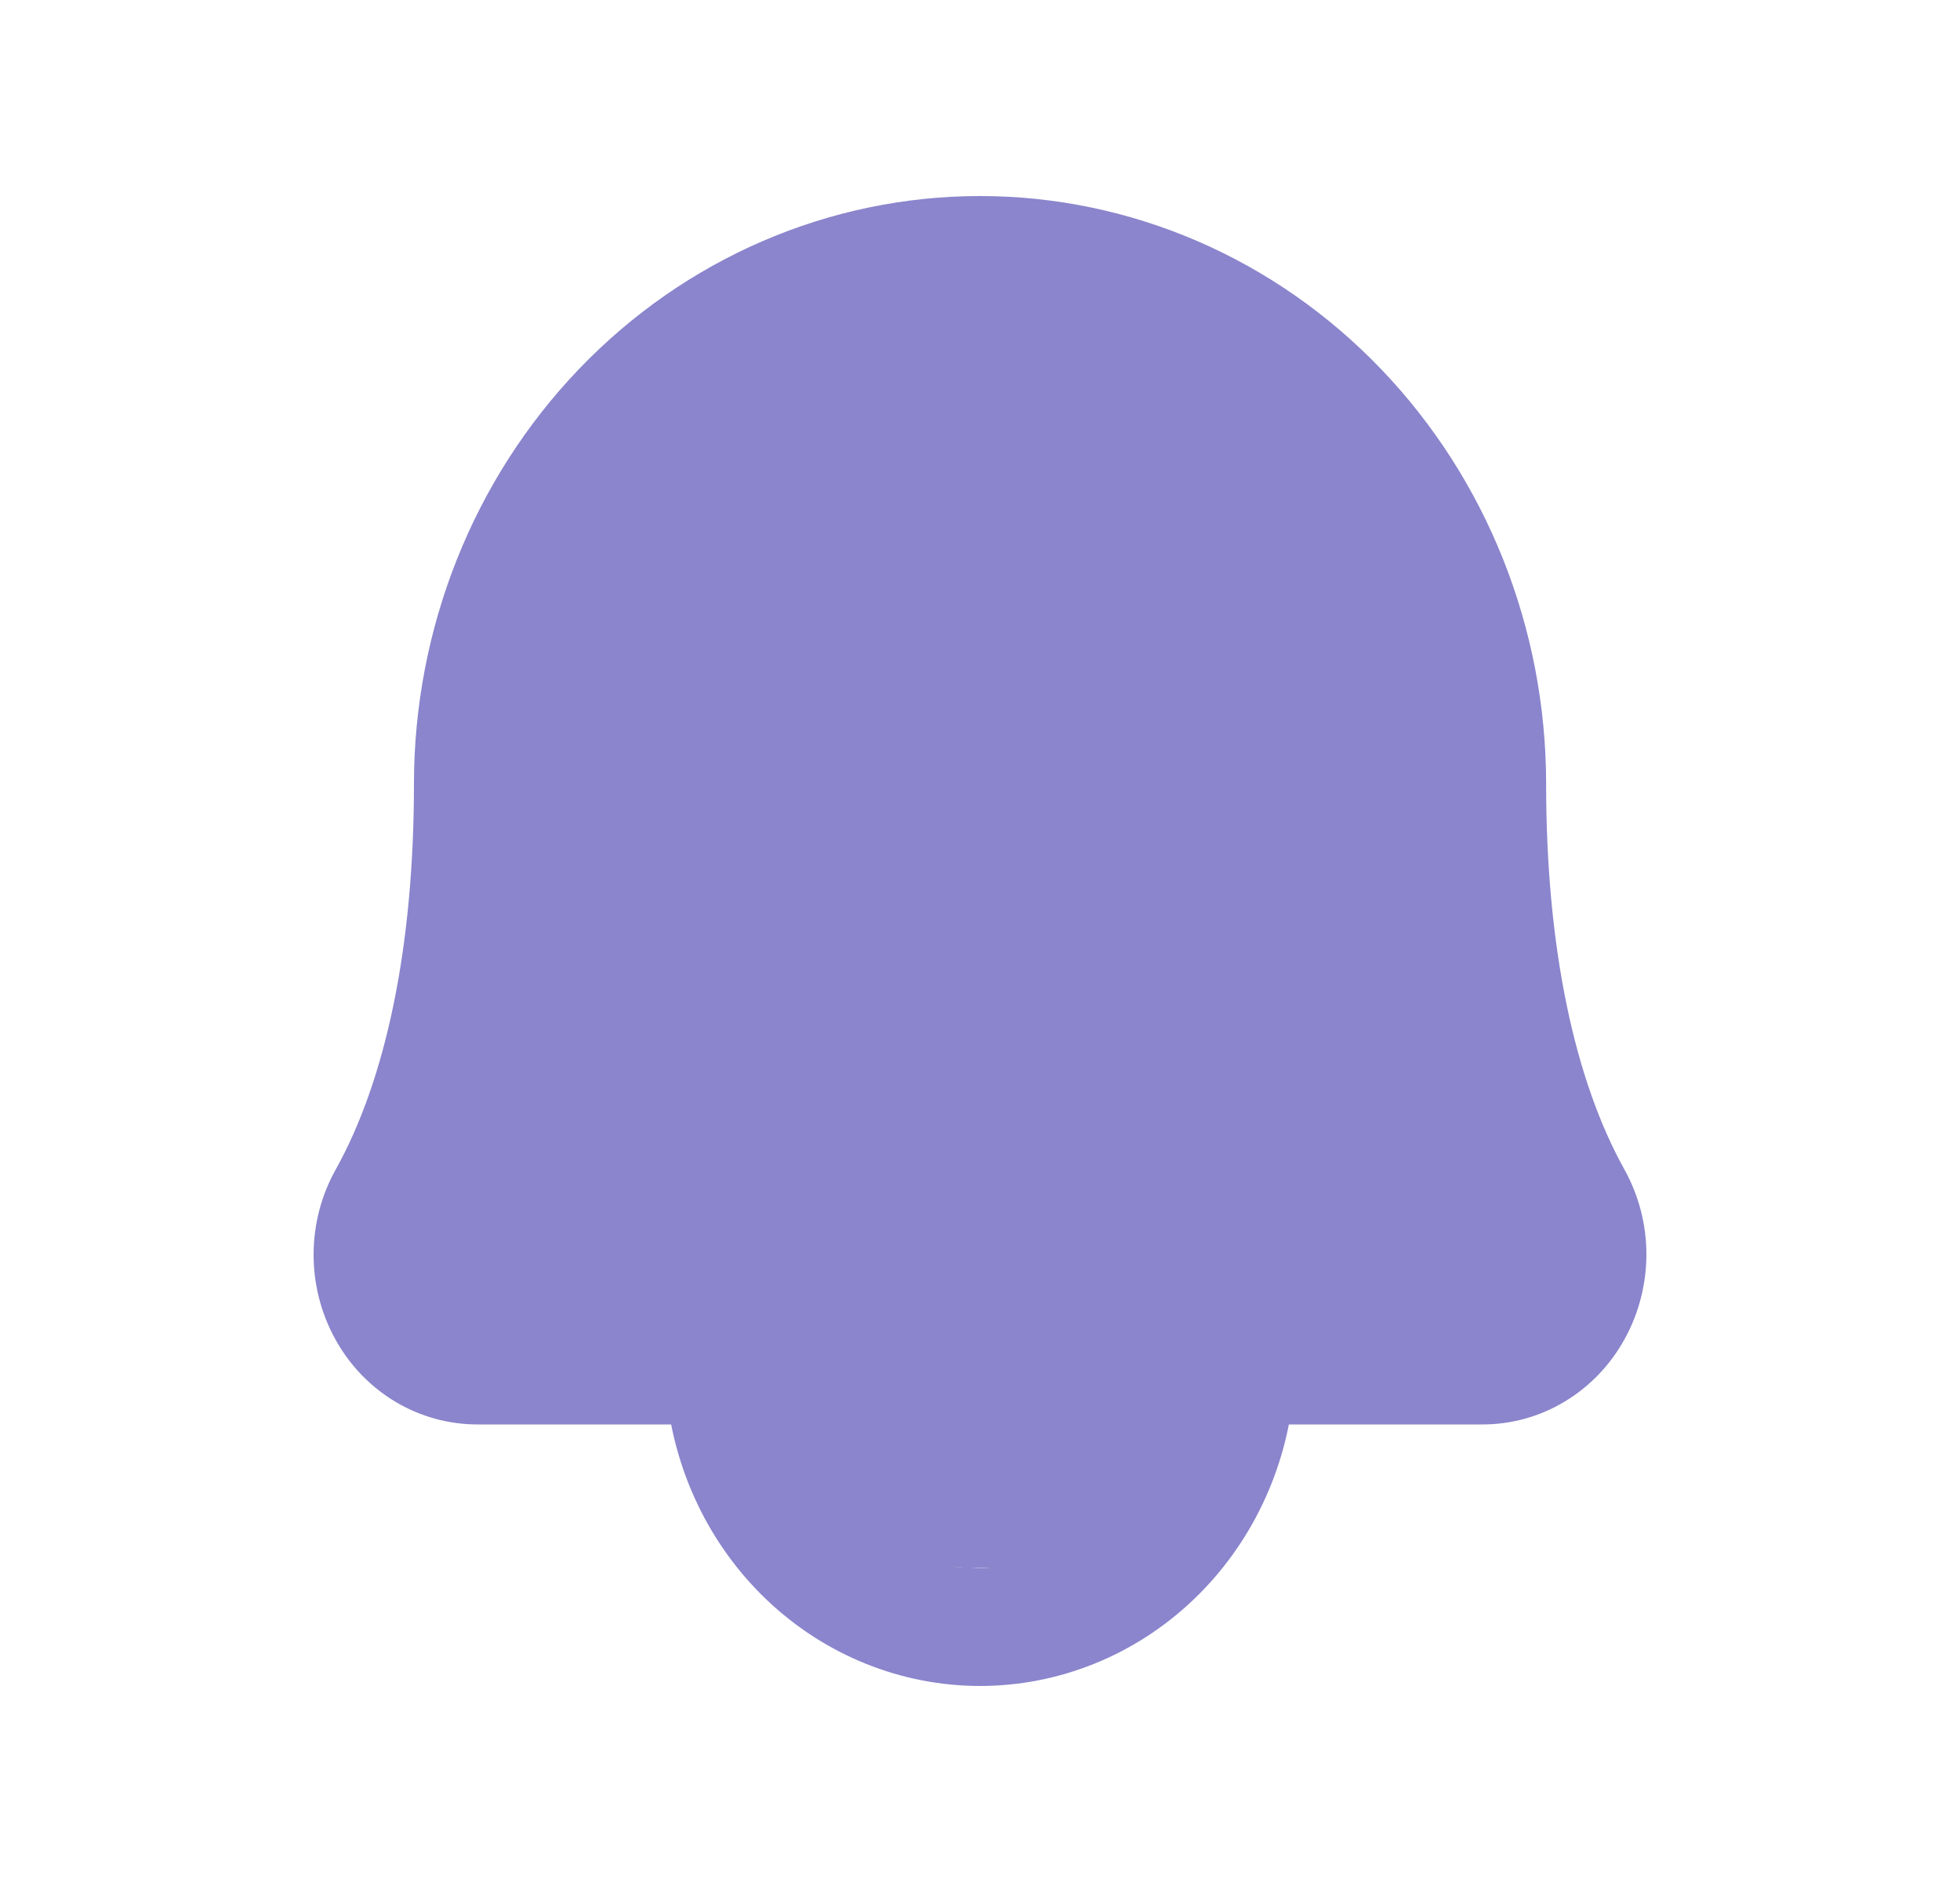
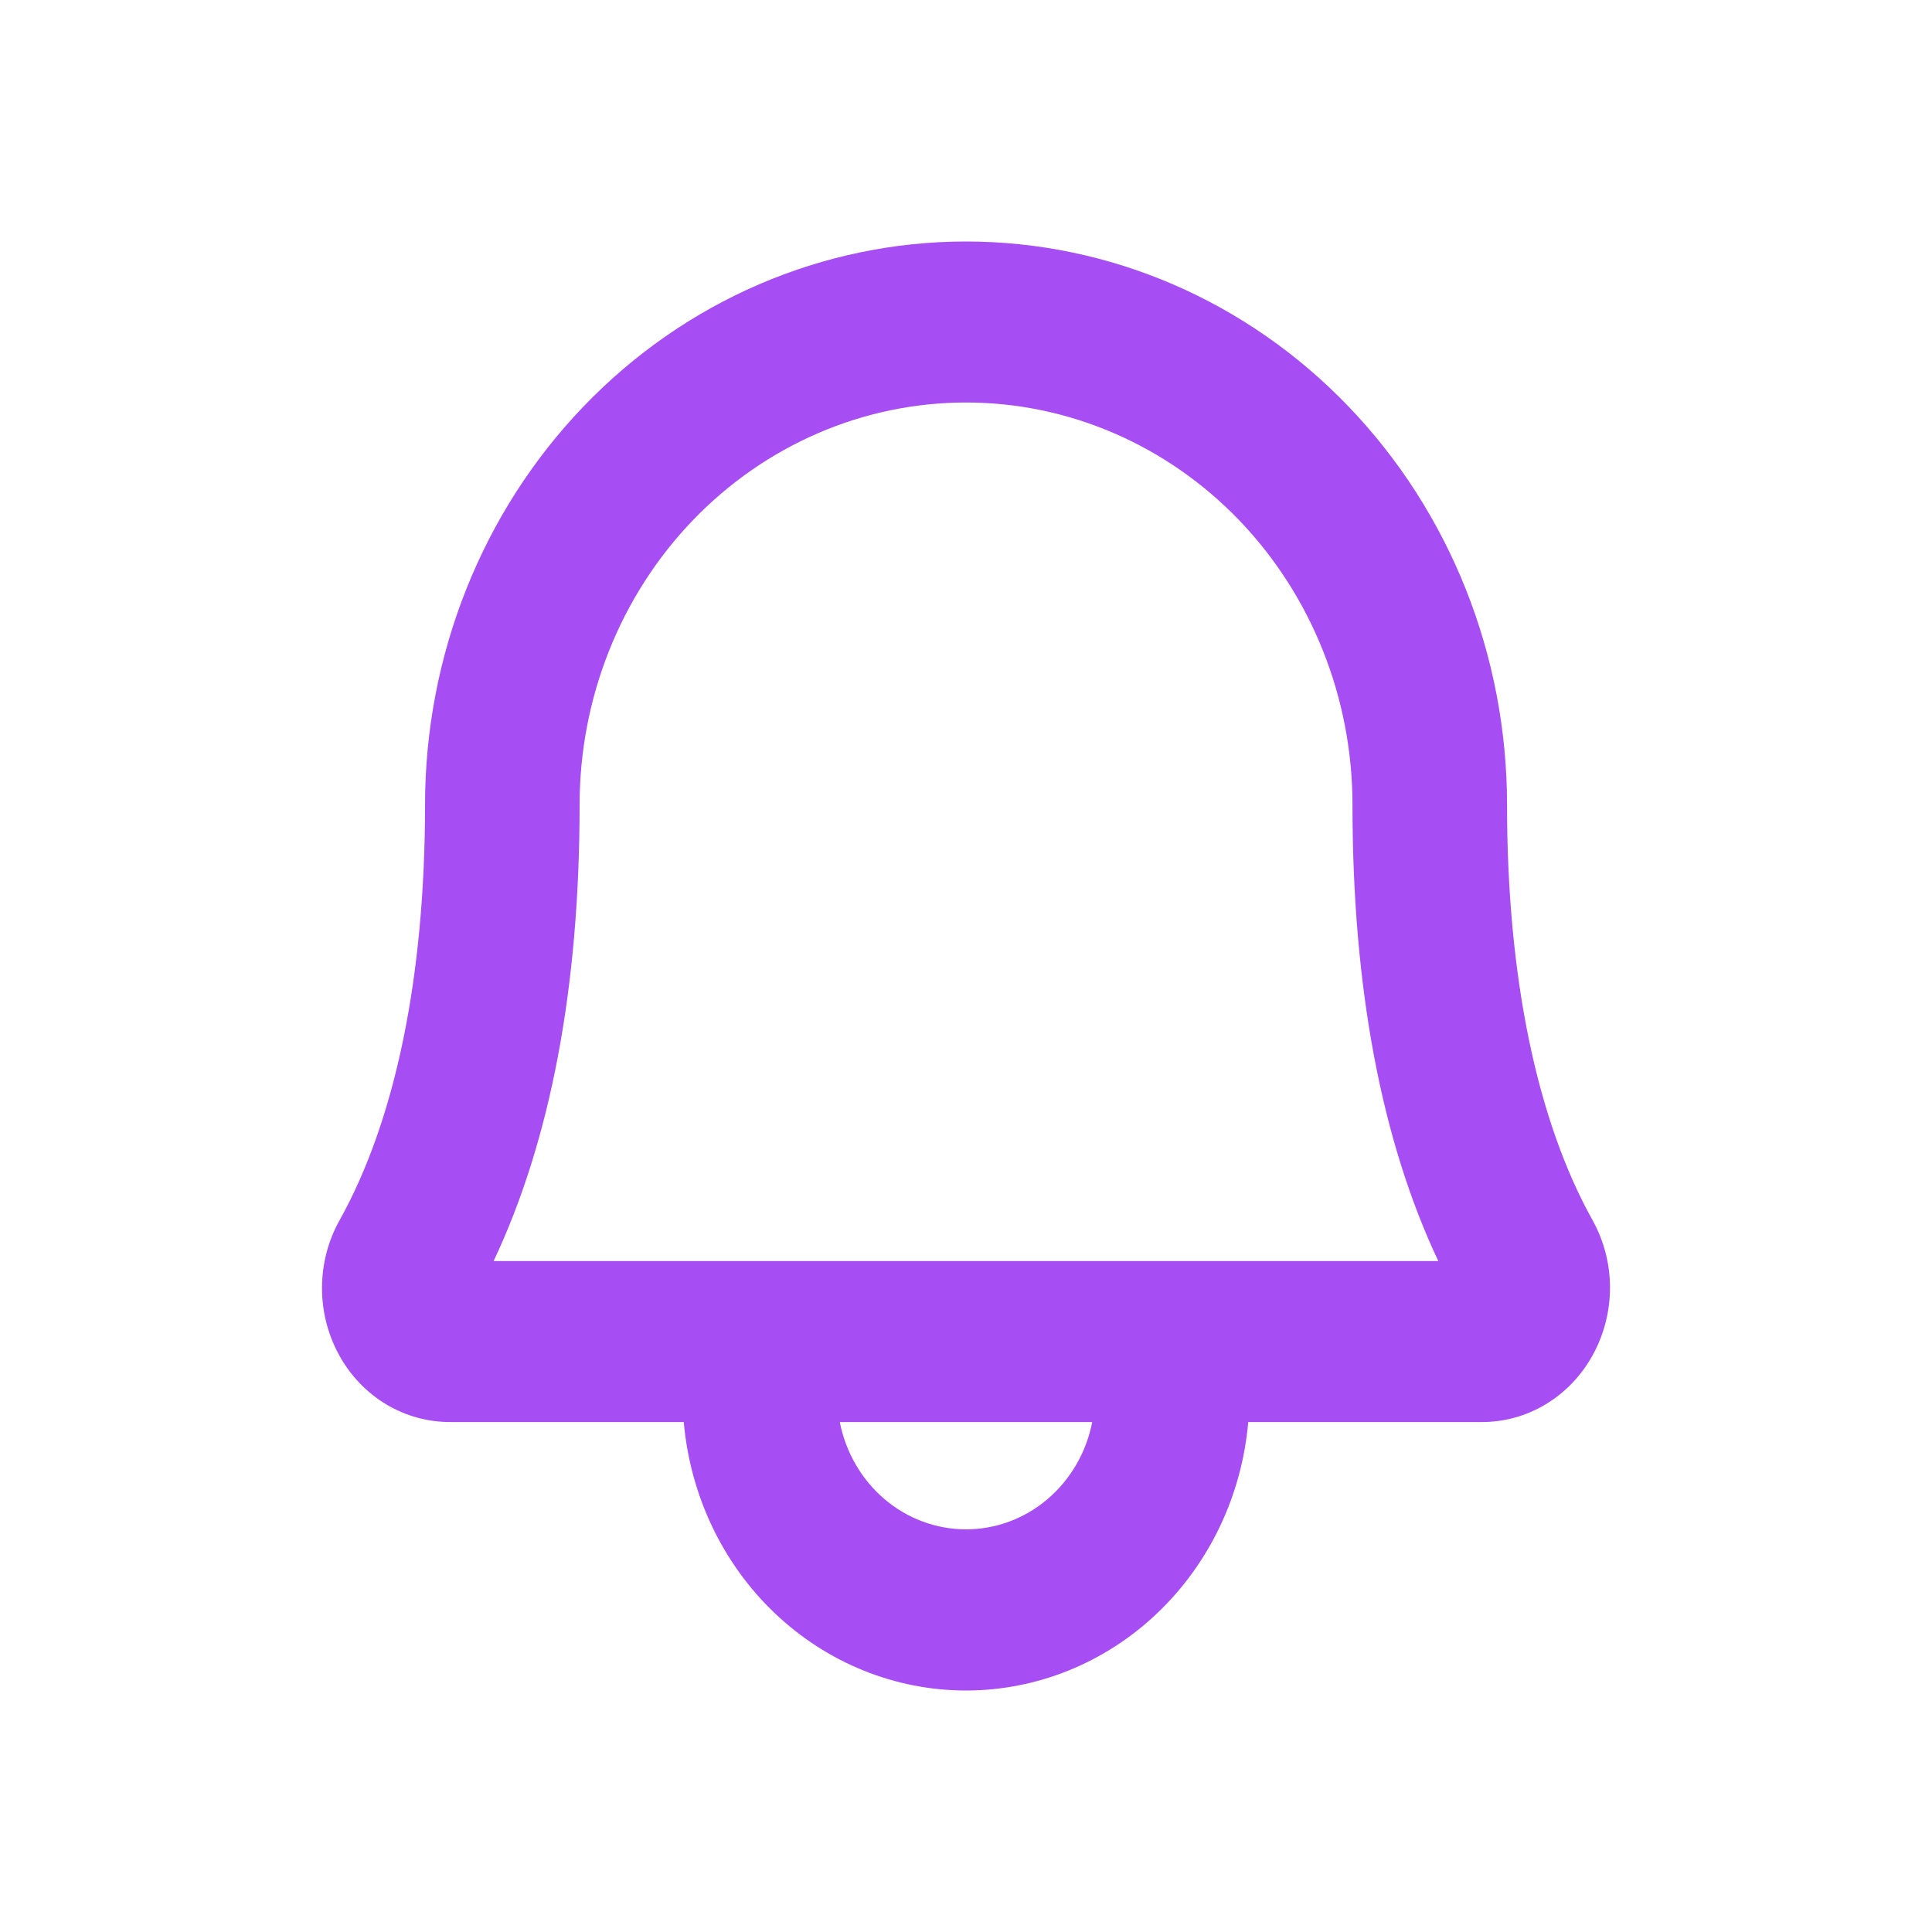
- <svg xmlns="http://www.w3.org/2000/svg" width="25" height="24" viewBox="0 0 25 24" fill="none">
-   <path d="M10.325 17.165H10.932H14.068H14.676L14.559 17.761C14.464 18.246 14.21 18.686 13.836 19.004C13.462 19.322 12.99 19.498 12.5 19.498L10.325 17.165ZM10.325 17.165L10.441 17.761M10.325 17.165L10.441 17.761M10.441 17.761C10.536 18.246 10.79 18.686 11.164 19.004C11.539 19.322 12.01 19.498 12.5 19.498L10.441 17.761ZM16.006 17.665H18.901C19.182 17.667 19.459 17.591 19.702 17.444C19.945 17.298 20.147 17.086 20.286 16.832C20.426 16.577 20.5 16.289 20.5 15.995C20.5 15.702 20.425 15.414 20.284 15.159C19.59 13.915 19.221 12.13 19.221 9.999C19.221 8.143 18.513 6.363 17.252 5.05C15.992 3.737 14.283 3 12.5 3C10.718 3 9.008 3.737 7.748 5.05C6.488 6.363 5.78 8.143 5.78 9.999C5.78 12.131 5.412 13.915 4.718 15.159C4.576 15.413 4.501 15.701 4.5 15.995C4.499 16.288 4.572 16.577 4.712 16.832C4.851 17.087 5.053 17.298 5.297 17.445C5.541 17.591 5.818 17.667 6.1 17.665H8.994C9.074 18.576 9.477 19.424 10.126 20.041C10.775 20.658 11.622 21 12.5 21C13.379 21 14.226 20.658 14.874 20.041C15.523 19.424 15.927 18.576 16.006 17.665ZM5.154 15.403L5.154 15.403L19.847 15.403C19.947 15.582 20 15.786 20 15.996C20 16.206 19.947 16.41 19.848 16.59L19.847 16.592C19.75 16.77 19.61 16.916 19.444 17.016C19.279 17.115 19.092 17.166 18.904 17.165V17.165H18.901H16.006H15.548L15.508 17.622C15.439 18.414 15.088 19.147 14.53 19.678C13.972 20.209 13.248 20.5 12.5 20.5C11.753 20.5 11.028 20.209 10.471 19.678C9.912 19.147 9.561 18.414 9.492 17.622L9.453 17.165H8.994H6.1V17.165L6.096 17.165C5.907 17.167 5.72 17.116 5.555 17.016C5.389 16.916 5.249 16.771 5.151 16.592L5.15 16.591C5.052 16.411 4.999 16.206 5 15.996C5.001 15.787 5.054 15.582 5.154 15.403ZM6.18 15.452L5.843 16.165H6.632H18.367H19.156L18.819 15.452C18.152 14.038 17.801 12.211 17.801 9.999C17.801 8.547 17.247 7.151 16.255 6.118C15.263 5.084 13.913 4.5 12.5 4.5C11.088 4.5 9.737 5.084 8.745 6.118C7.753 7.151 7.2 8.547 7.2 9.999C7.2 12.212 6.848 14.038 6.18 15.452Z" fill="#8A85CC" stroke="#8A85CC" />
+ <svg xmlns="http://www.w3.org/2000/svg" width="24" height="24" viewBox="0 0 24 24" fill="none">
+   <path d="M19.784 15.159C19.09 13.915 18.721 12.13 18.721 9.999C18.721 8.143 18.013 6.363 16.752 5.05C15.492 3.737 13.783 3 12 3C10.218 3 8.508 3.737 7.248 5.05C5.988 6.363 5.28 8.143 5.28 9.999C5.28 12.131 4.912 13.915 4.218 15.159C4.076 15.413 4.001 15.701 4 15.995C3.999 16.288 4.072 16.577 4.212 16.832C4.351 17.087 4.553 17.298 4.797 17.445C5.041 17.591 5.318 17.667 5.6 17.665H8.494C8.574 18.576 8.977 19.424 9.626 20.041C10.275 20.658 11.122 21 12 21C12.879 21 13.726 20.658 14.374 20.041C15.023 19.424 15.427 18.576 15.506 17.665H18.401C18.682 17.667 18.959 17.591 19.202 17.444C19.445 17.298 19.647 17.086 19.786 16.832C19.926 16.577 20 16.289 20 15.995C20 15.702 19.925 15.414 19.784 15.159ZM12 18.998C11.631 18.998 11.274 18.866 10.988 18.623C10.702 18.38 10.506 18.041 10.432 17.665H13.568C13.495 18.041 13.298 18.38 13.012 18.623C12.727 18.866 12.369 18.998 12 18.998ZM6.132 15.665C6.84 14.165 7.2 12.261 7.2 9.999C7.2 8.673 7.705 7.402 8.606 6.464C9.506 5.527 10.727 5 12 5C13.273 5 14.494 5.527 15.395 6.464C16.295 7.402 16.801 8.673 16.801 9.999C16.801 12.26 17.159 14.165 17.867 15.665H6.132Z" fill="#A64DF4" />
</svg>
